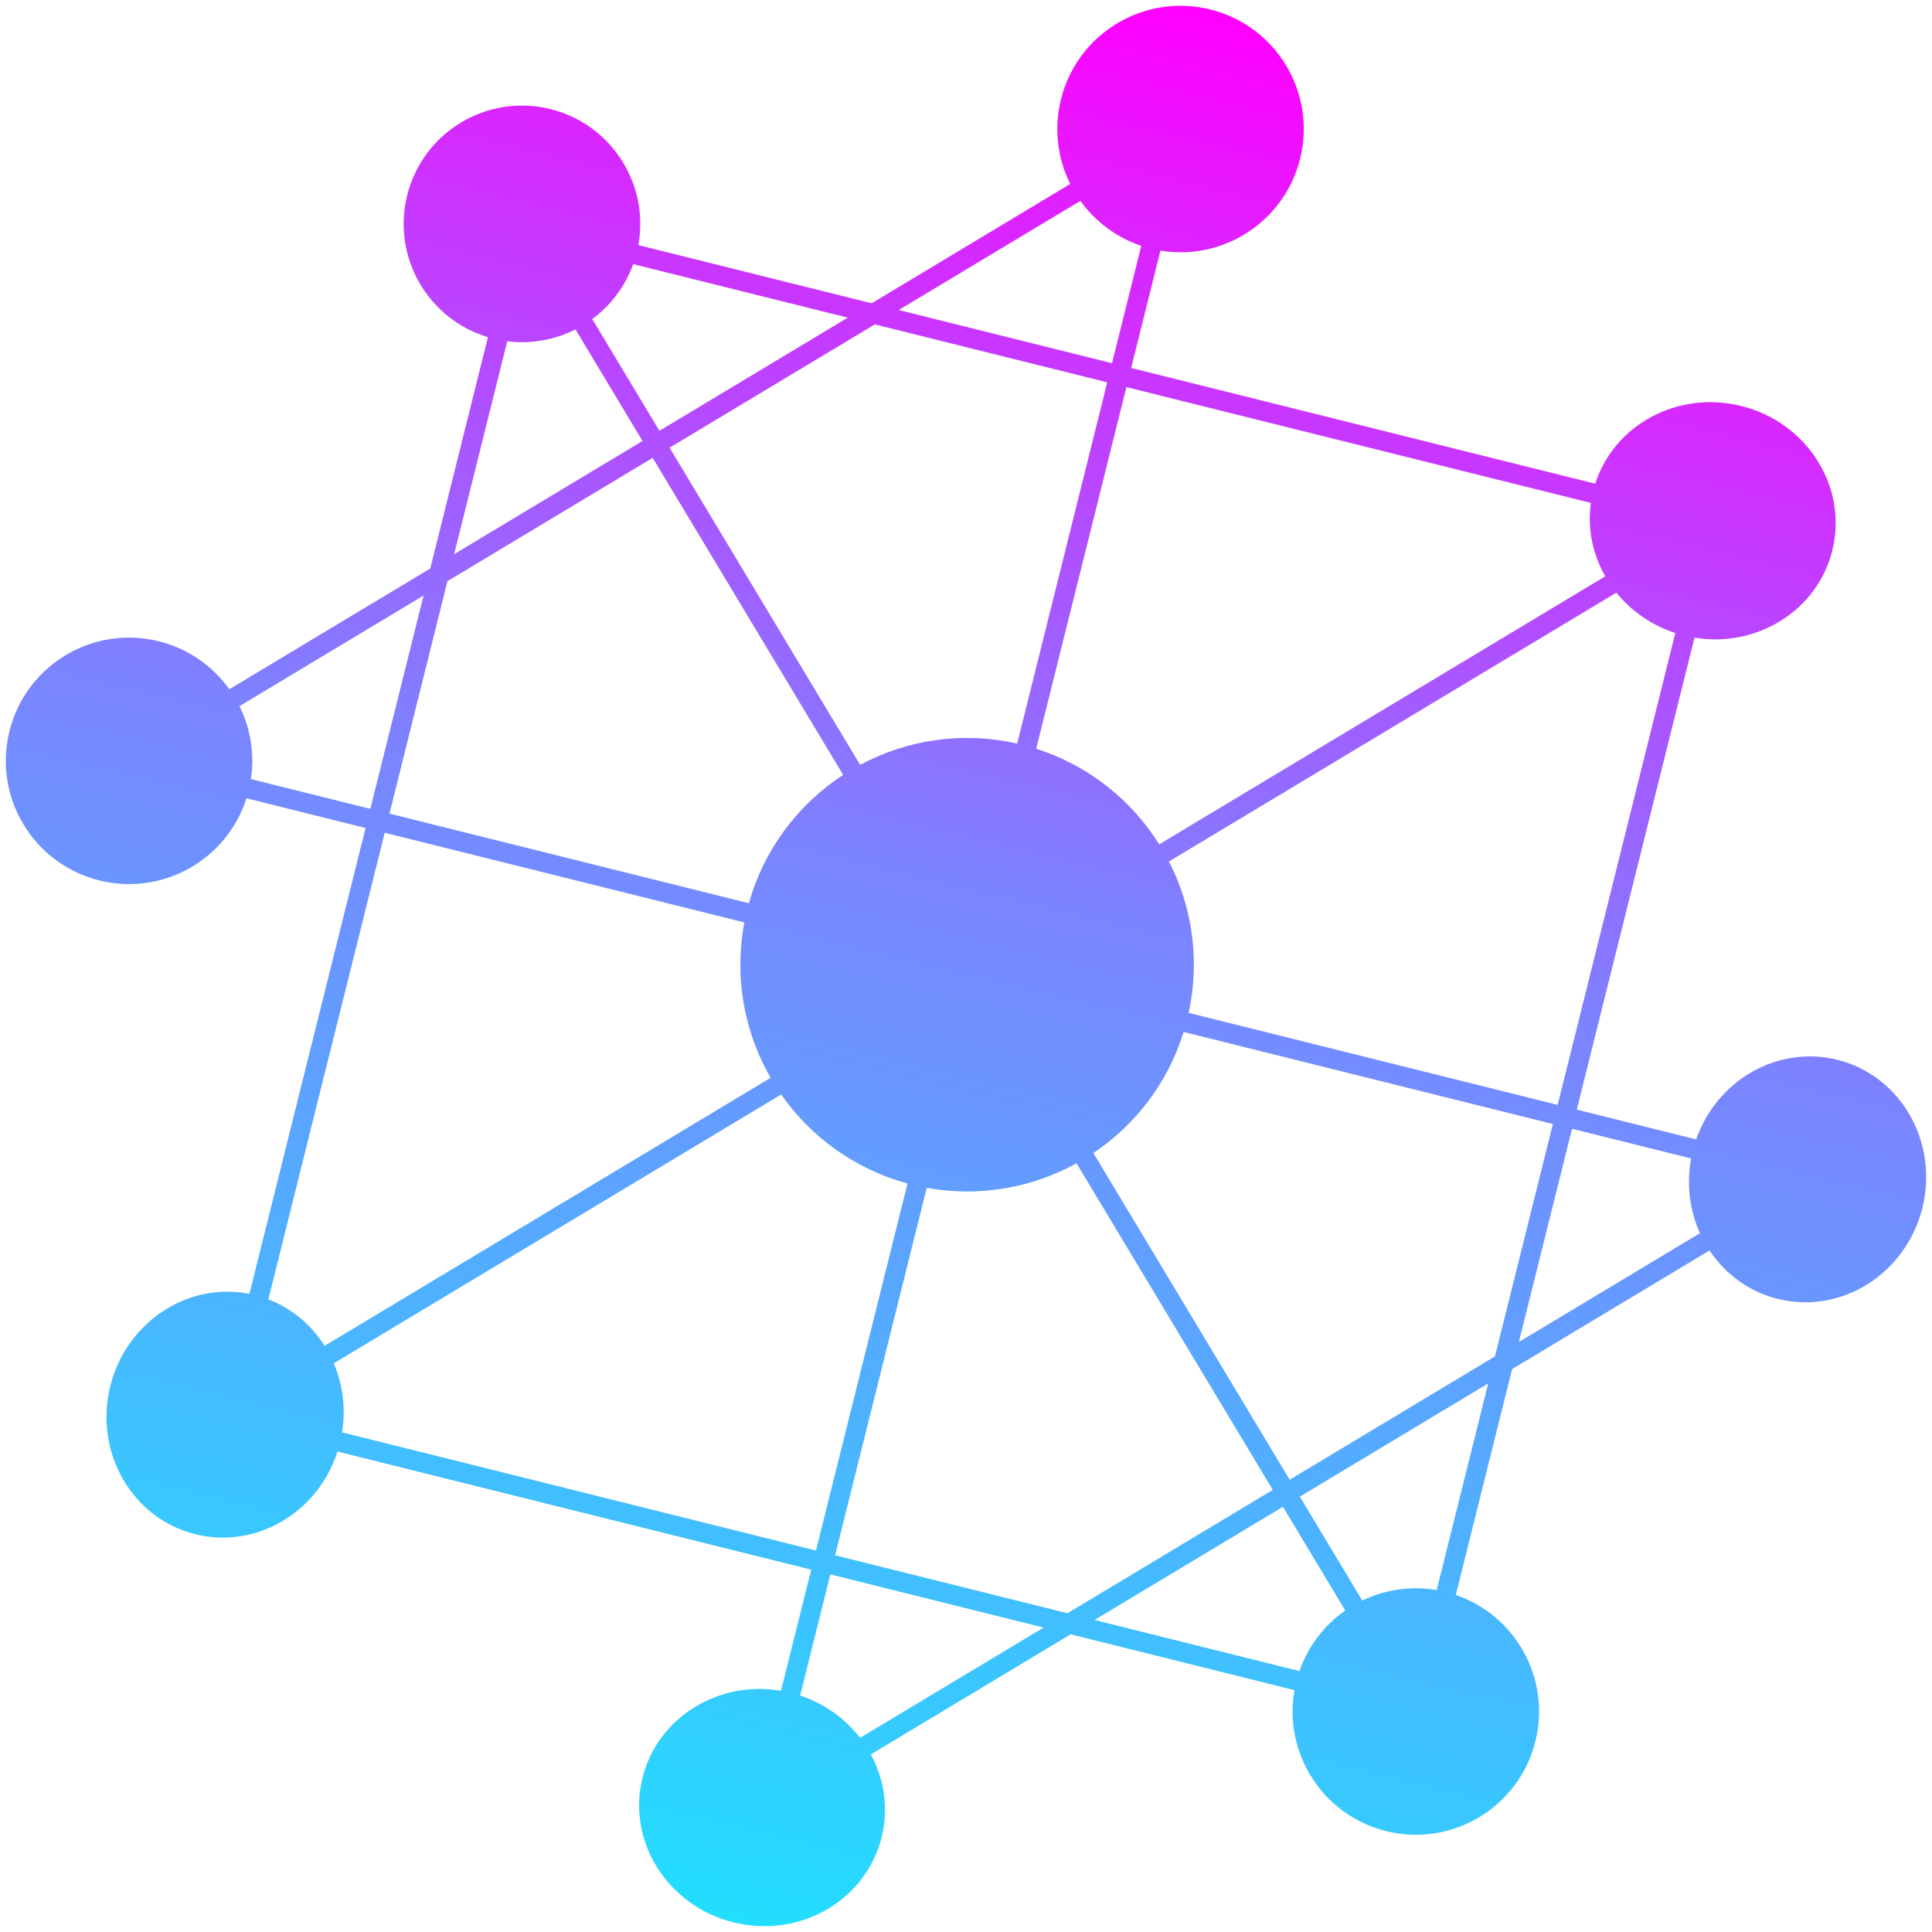
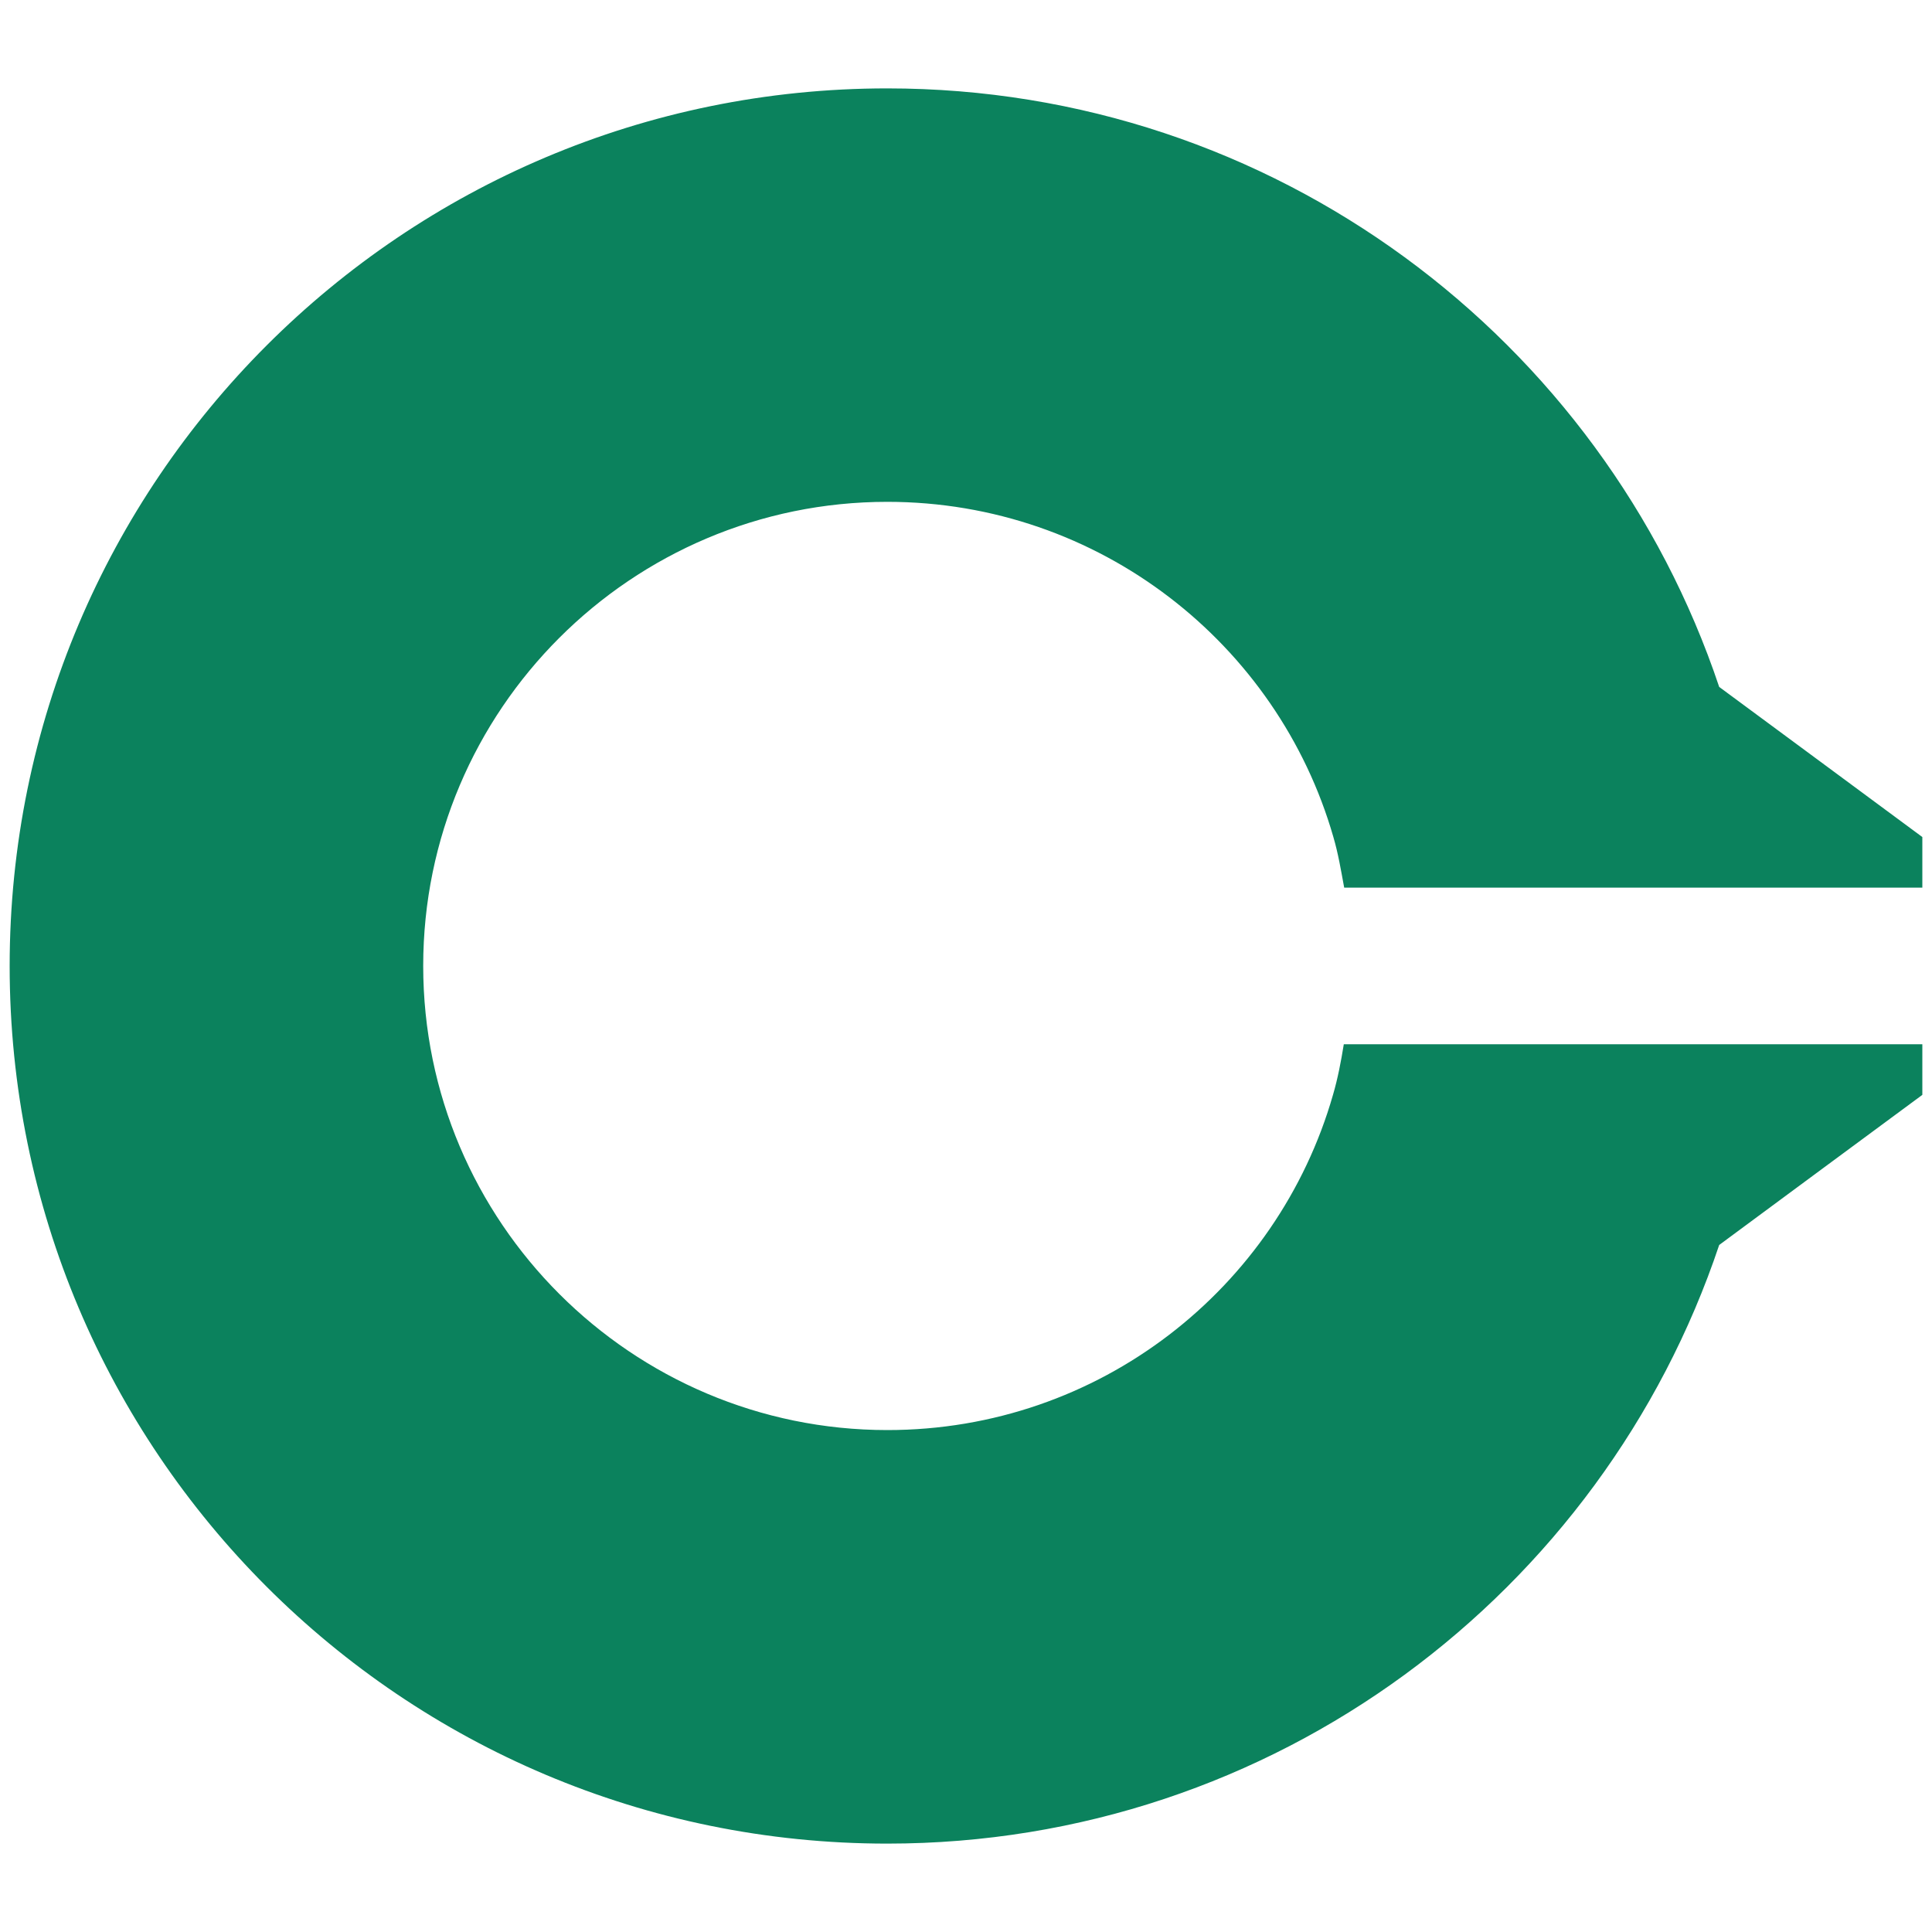
- <svg xmlns="http://www.w3.org/2000/svg" width="196" height="196" viewBox="0 0 196 196" fill="none">
-   <path fill-rule="evenodd" clip-rule="evenodd" d="M117.724 25.424C124.091 26.485 130.306 22.486 131.895 16.115C133.565 9.416 129.489 2.632 122.79 0.962C116.092 -0.708 109.307 3.368 107.637 10.067C106.888 13.071 107.295 16.093 108.576 18.663L88.431 30.768L64.759 24.866C65.892 18.687 62.037 12.611 55.857 11.07C49.426 9.466 42.913 13.38 41.31 19.81C39.753 26.056 43.4 32.379 49.502 34.206L43.651 57.674L23.264 69.924C21.596 67.586 19.119 65.808 16.115 65.059C9.416 63.389 2.632 67.466 0.962 74.164C-0.708 80.862 3.368 87.647 10.067 89.317C16.504 90.922 23.02 87.22 25.001 80.984L37.088 83.998L25.303 131.262C19.054 130.023 12.813 134.106 11.191 140.612C9.521 147.311 13.38 154.041 19.81 155.644C25.968 157.179 32.25 153.457 34.239 147.258L82.298 159.24L79.234 171.529C72.87 170.446 66.705 174.236 65.18 180.354C63.577 186.784 67.707 193.351 74.406 195.021C81.104 196.691 87.834 192.832 89.437 186.402C90.17 183.463 89.706 180.497 88.346 177.982L108.616 165.802L131.325 171.464C130.188 177.876 134.198 184.164 140.612 185.763C147.311 187.433 154.095 183.357 155.765 176.658C157.348 170.31 153.769 163.885 147.689 161.809L153.403 138.891L173.432 126.857C175.014 129.238 177.415 131.041 180.354 131.774C186.784 133.377 193.351 129.247 195.021 122.548C196.691 115.85 192.832 109.12 186.402 107.516C180.347 106.007 174.172 109.58 172.077 115.593L159.965 112.573L171.903 64.693C178.241 65.736 184.365 61.951 185.884 55.857C187.487 49.426 183.357 42.859 176.658 41.189C170.22 39.584 163.754 43.086 161.837 49.07L114.755 37.331L117.724 25.424ZM161.392 51.02L114.271 39.272L105.122 75.964C110.469 77.669 114.801 81.187 117.602 85.657L162.851 58.469C161.584 56.245 161.025 53.648 161.392 51.02ZM163.981 60.123L118.59 87.397C120.936 91.98 121.763 97.366 120.588 102.756L158.024 112.09L169.959 64.22C167.525 63.428 165.476 61.972 163.981 60.123ZM110.922 116.974C115.16 114.134 118.472 109.884 120.079 104.69L157.54 114.03L151.663 137.604L130.836 150.117L110.922 116.974ZM94.017 120.504C99.389 121.482 104.719 120.493 109.214 118.015L129.122 151.147L108.296 163.661L84.722 157.784L94.017 120.504ZM79.251 111.034C82.232 115.308 86.669 118.594 92.066 120.062L82.782 157.3L34.704 145.313C35.097 142.859 34.767 140.439 33.86 138.308L79.251 111.034ZM75.516 93.579C74.45 99.167 75.516 104.719 78.179 109.345L32.93 136.534C31.596 134.425 29.632 132.745 27.226 131.818L39.028 84.482L75.516 93.579ZM85.538 78.612C81.029 81.555 77.537 86.078 75.975 91.632L39.512 82.541L45.391 58.962L66.214 46.45L85.538 78.612ZM103.192 75.439C97.588 74.167 91.978 75.065 87.259 77.593L67.928 45.42L88.751 32.909L112.33 38.788L103.192 75.439ZM171.564 117.527L159.481 114.514L154.087 136.147L172.463 125.106C171.431 122.822 171.069 120.188 171.564 117.527ZM145.751 161.314L150.979 140.348L131.867 151.832L138.203 162.377C140.481 161.275 143.105 160.857 145.751 161.314ZM136.477 163.387L130.152 152.862L111.04 164.346L131.829 169.529C132.716 166.967 134.376 164.854 136.477 163.387ZM87.254 176.304L105.871 165.118L84.239 159.724L81.175 172.013C83.672 172.842 85.76 174.37 87.254 176.304ZM25.454 79.036L37.572 82.058L42.967 60.419L24.292 71.639C25.398 73.869 25.846 76.436 25.454 79.036ZM51.46 34.621L46.075 56.218L65.184 44.736L58.382 33.416C56.298 34.473 53.9 34.93 51.46 34.621ZM60.084 32.365L66.898 43.706L86.006 32.225L64.238 26.797C63.413 29.087 61.94 30.996 60.084 32.365ZM109.608 20.376C111.094 22.45 113.218 24.081 115.783 24.94L112.814 36.847L91.175 31.452L109.608 20.376Z" fill="url(#paint0_linear)" />
-   <defs>
-     <linearGradient id="paint0_linear" x1="120.113" y1="0.871" x2="73.613" y2="195.871" gradientUnits="userSpaceOnUse">
-       <stop stop-color="#FF00FF" />
-       <stop offset="0.461" stop-color="#7A85FF" />
-       <stop offset="1" stop-color="#21DFFF" />
-     </linearGradient>
-   </defs>
+ <svg xmlns="http://www.w3.org/2000/svg" version="1.1" id="_图层_1" x="0px" y="0px" viewBox="0 0 2000 2000" style="enable-background:new 0 0 2000 2000;" xml:space="preserve">
+   <style type="text/css">
+ 	.st0{fill:#0B825D;}
+ </style>
+   <path class="st0" d="M918.5,519.5L918.5,519.5c219.4,0,404.4,147.1,461.8,347c5,17,7.9,34.5,11.2,52.4H1990v-52.4  c-77.7-57.4-132.6-98.1-210.3-155.4C1659.2,351.2,1319.2,91.5,918.5,91.5l0,0C416.9,91.5,10,497.9,10,1000s406.5,908.5,908.5,908.5  c400.7,0,740.6-259.8,861.2-619.7c77.7-57.4,132.6-98.1,210.3-155.4l0,0V1081h-598.9c-2.9,17.9-6.2,35.3-11.2,52.4  c-57.4,200.3-241.9,347-461.3,347c-264.7,0-480.5-215.3-480.5-480.5S653.8,519.5,918.5,519.5L918.5,519.5z" />
</svg>
